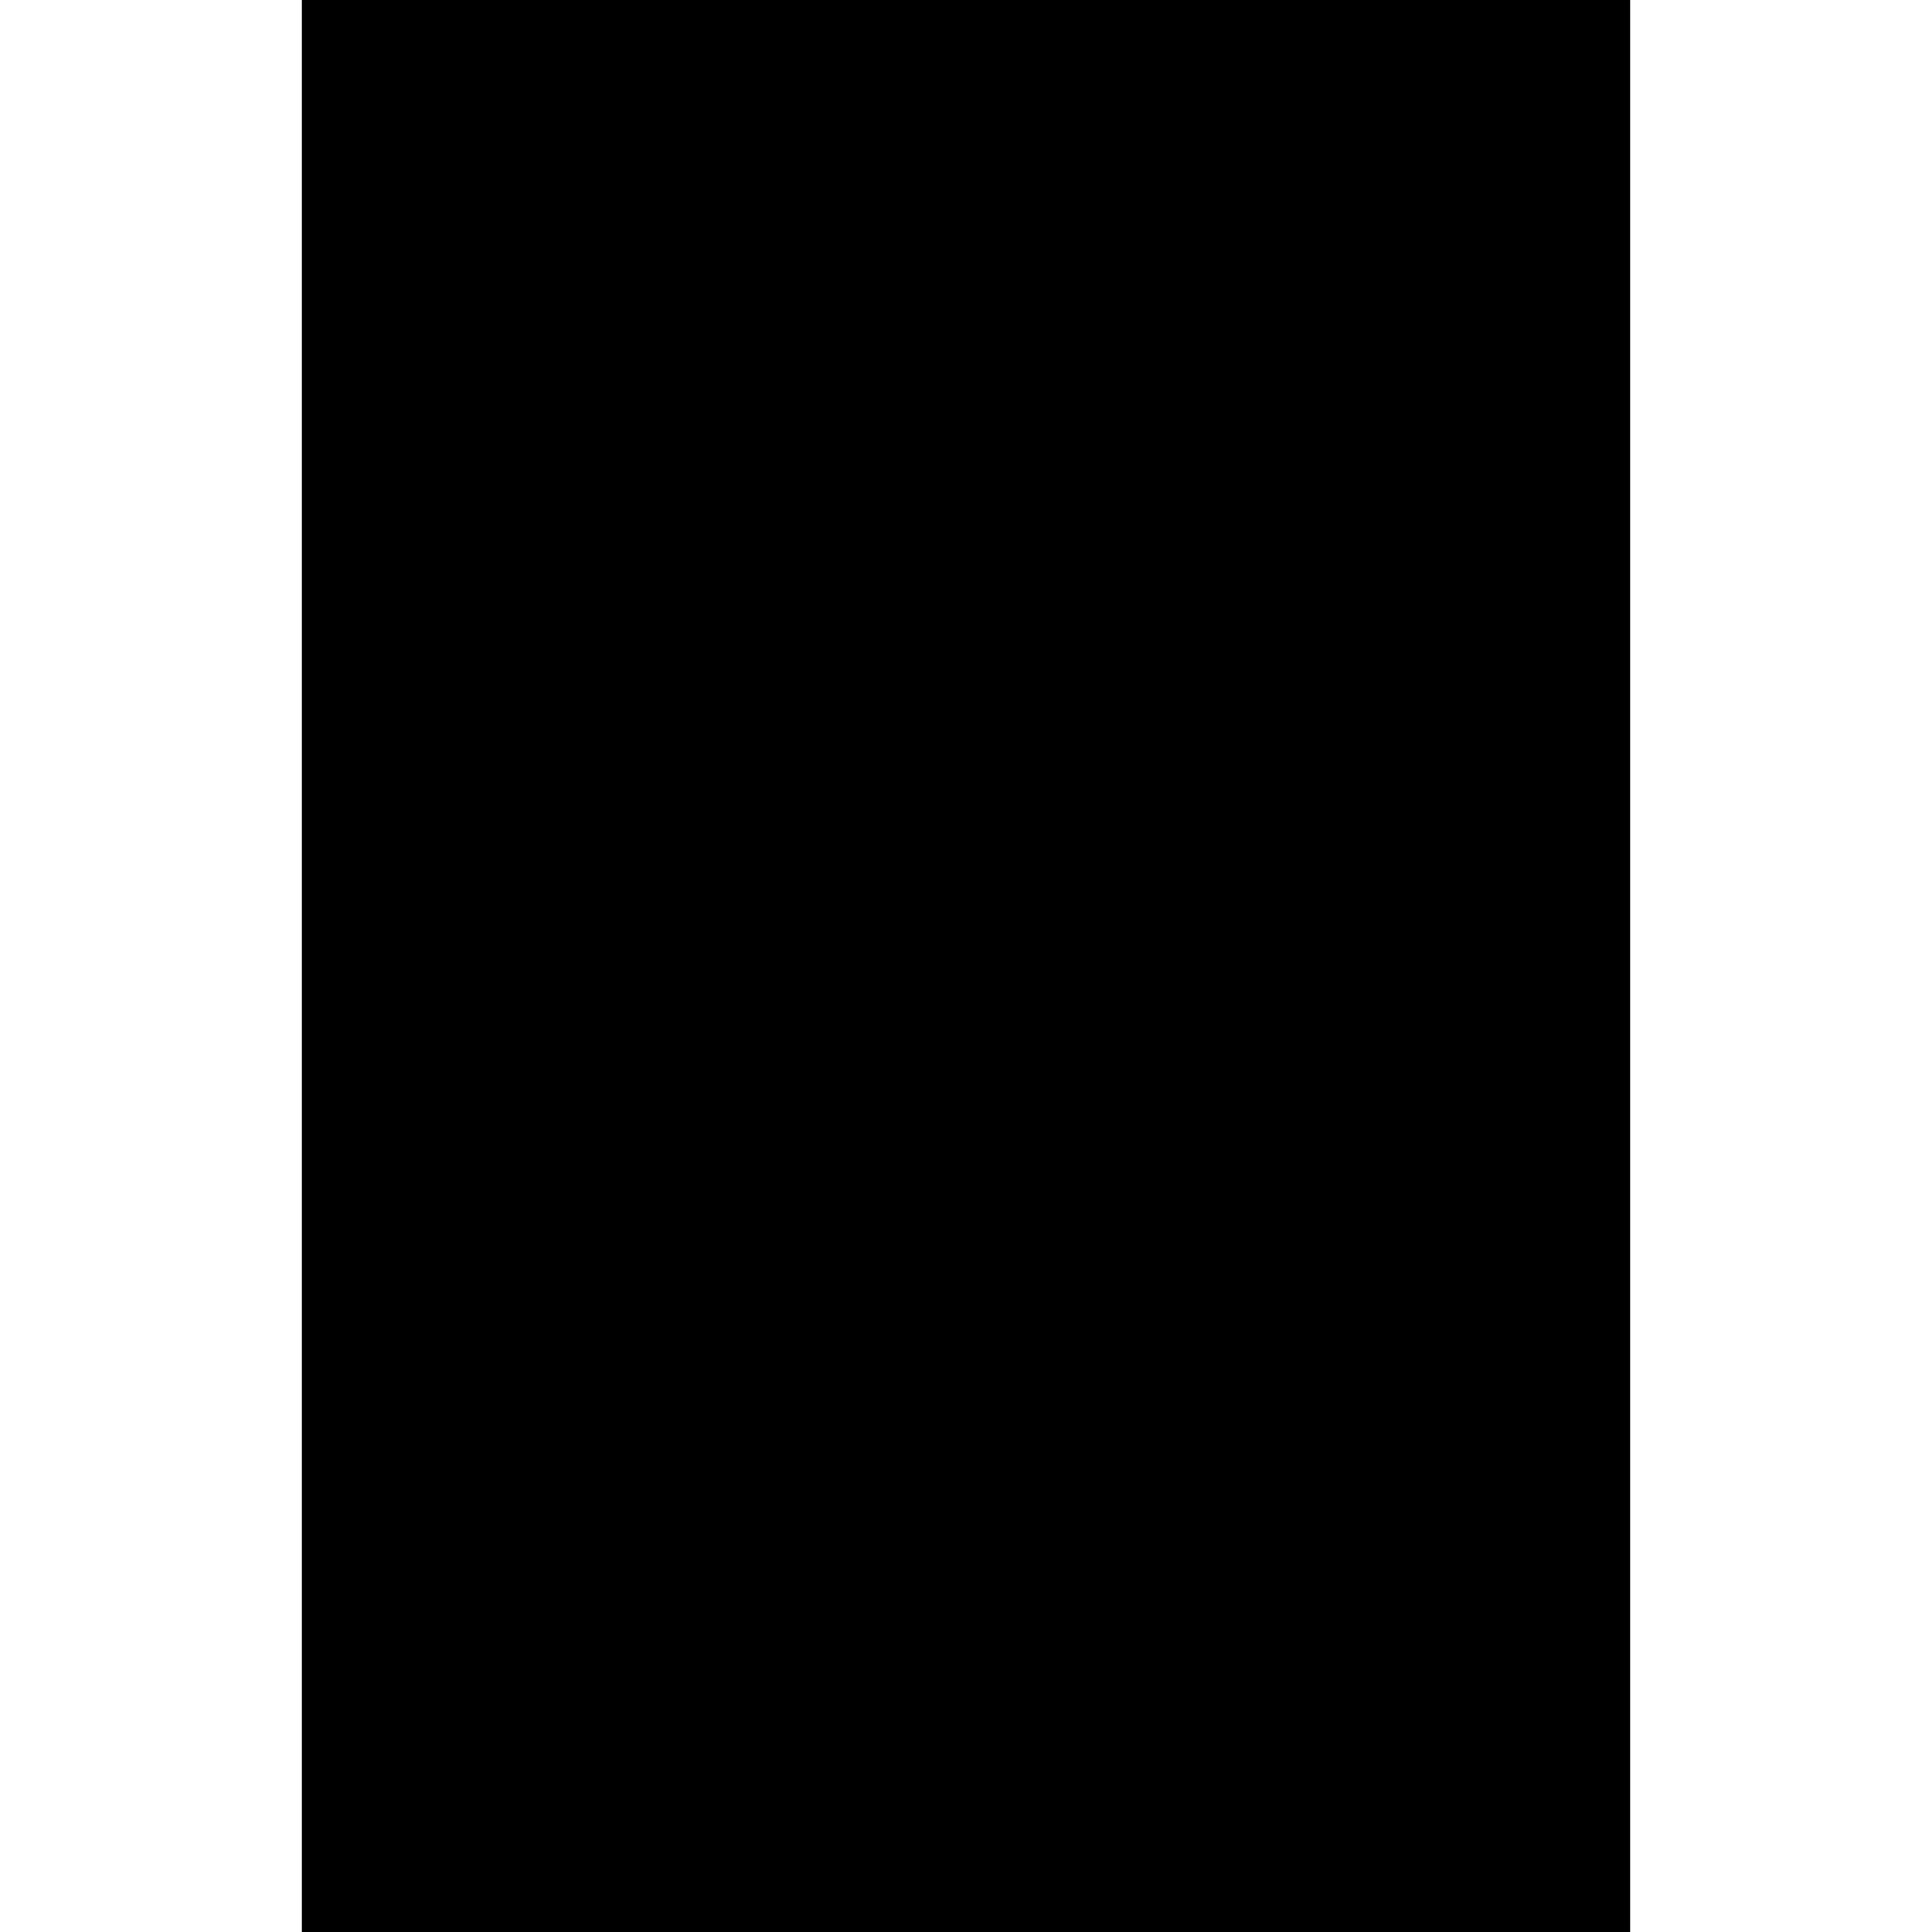
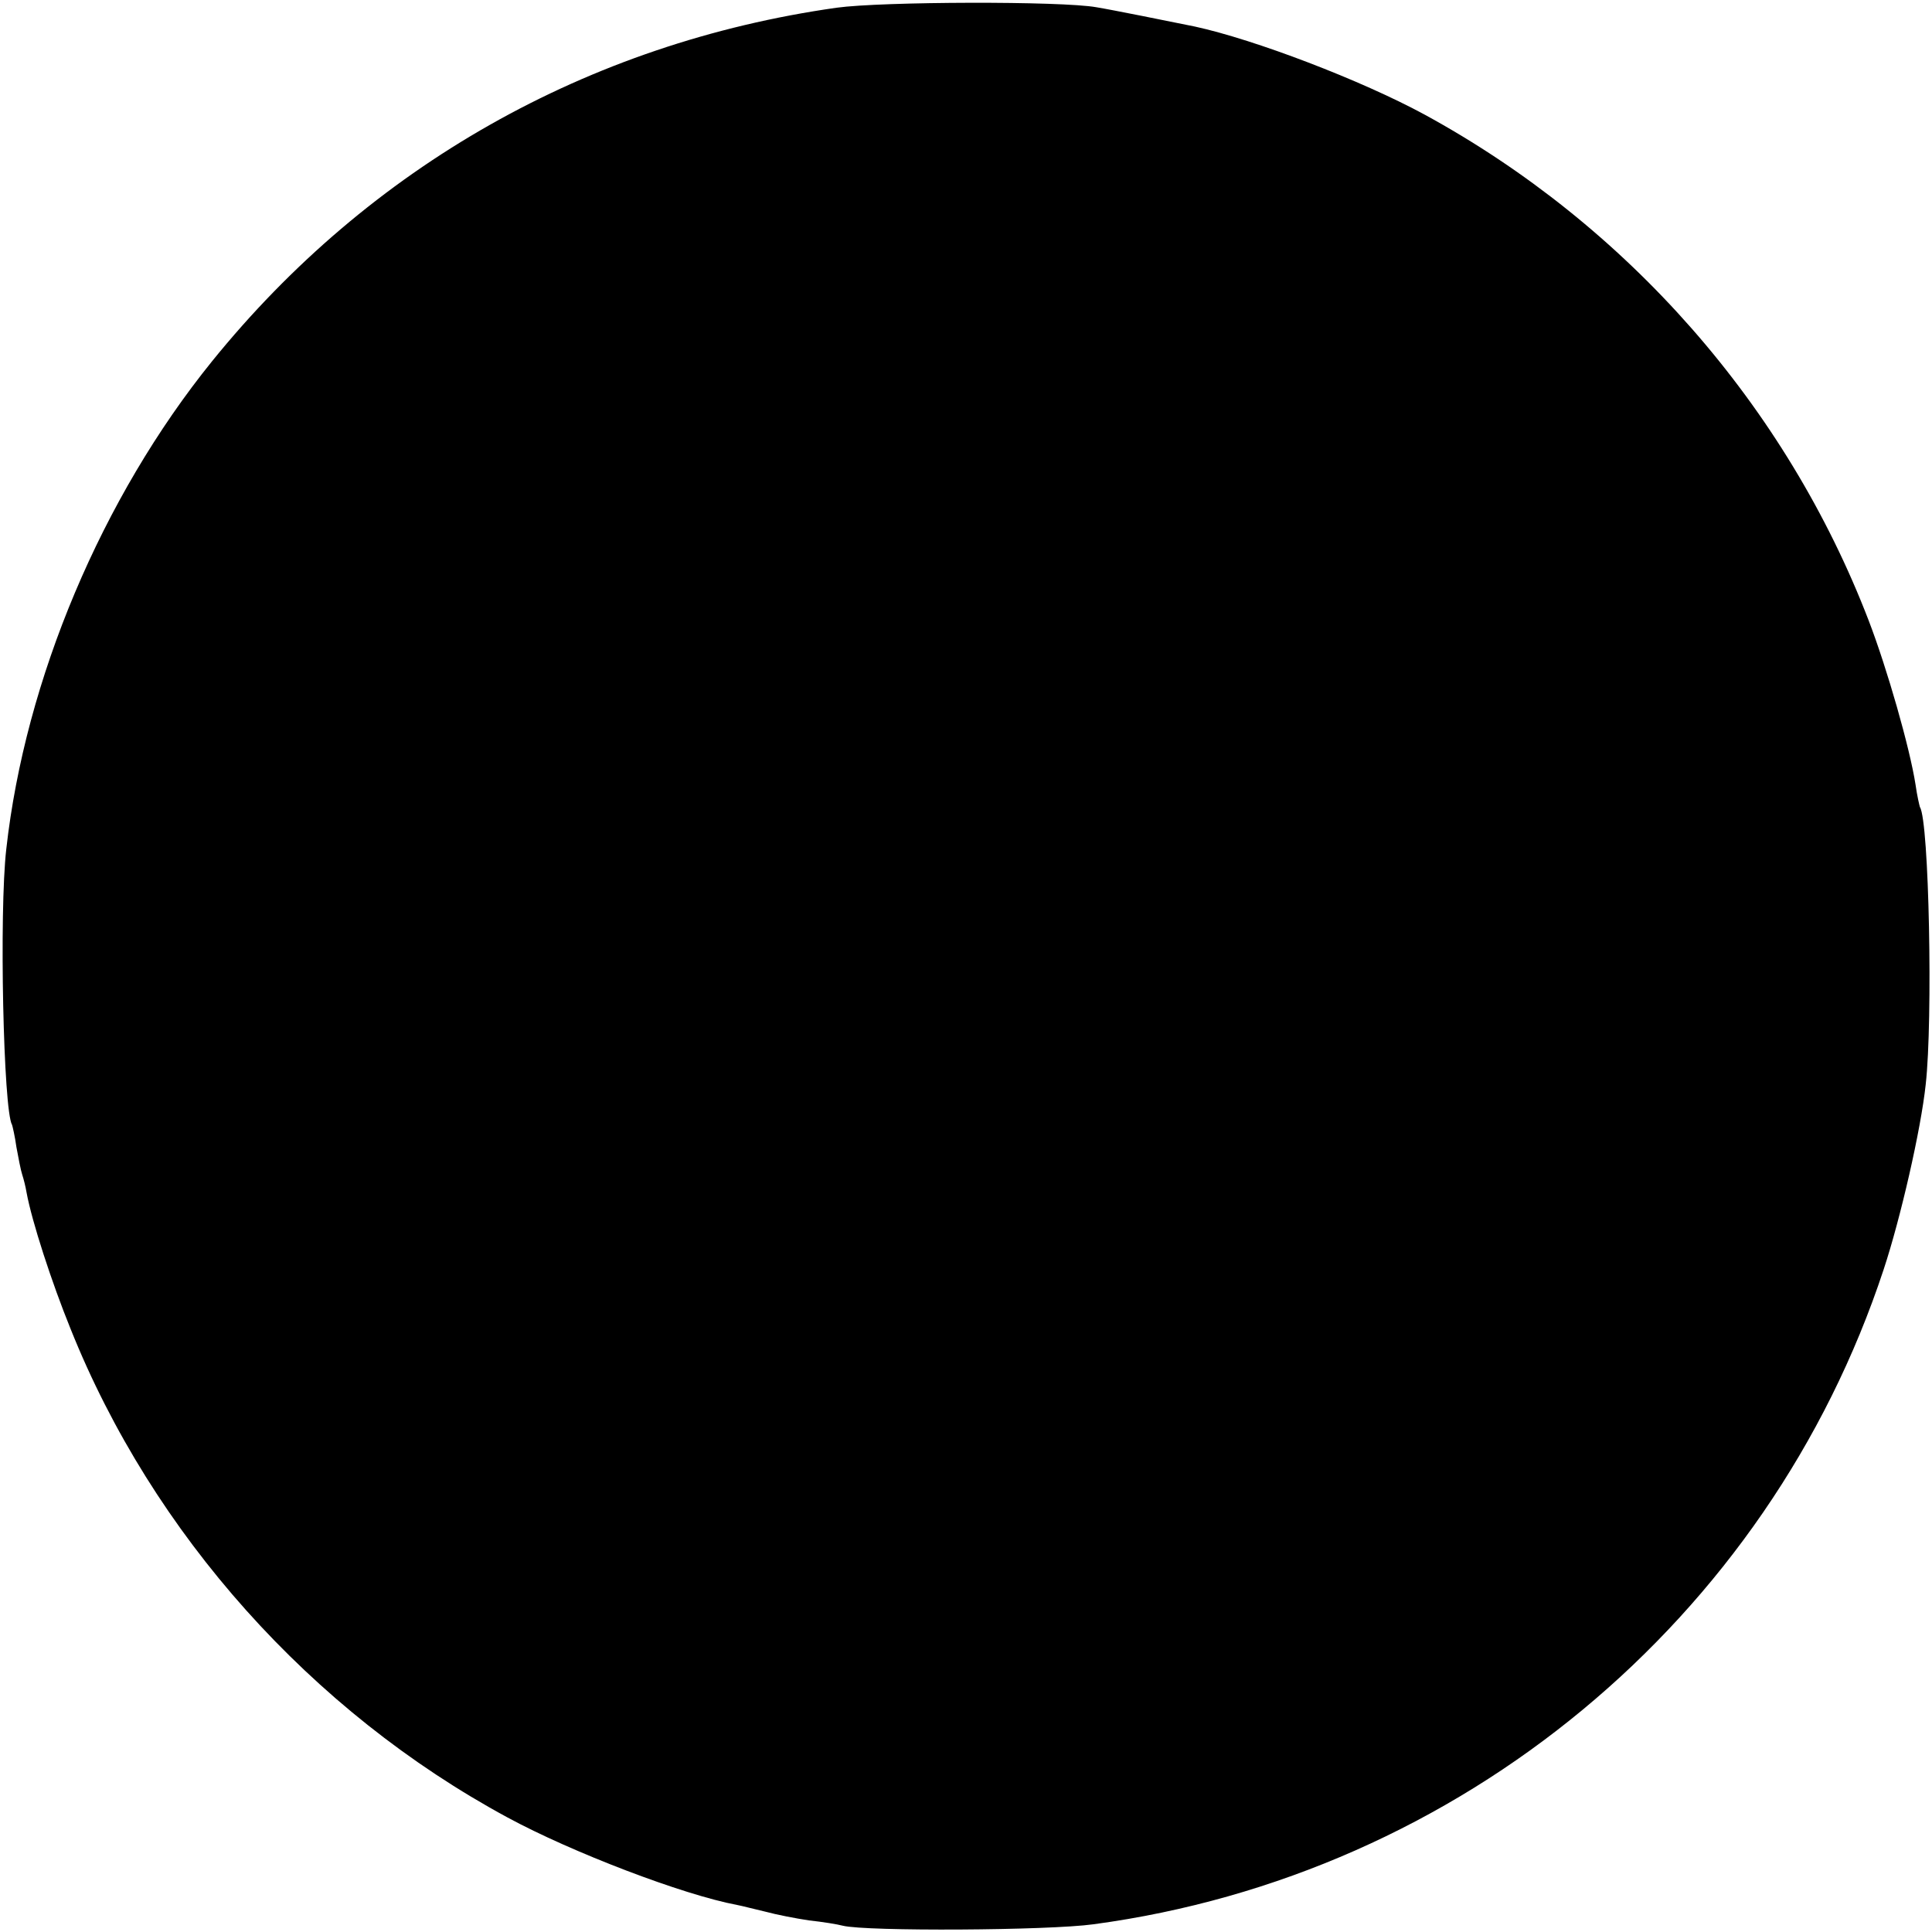
- <svg xmlns="http://www.w3.org/2000/svg" version="1.0" width="800pt" height="800pt" viewBox="0 0 800 800" preserveAspectRatio="xMidYMid meet">
-   <g transform="translate(0,800) scale(0.1,-0.1)" fill="#000000" stroke="none">
-     <path d="M1250 4000 l0 -4000 2750 0 2750 0 0 4000 0 4000 -2750 0 -2750 0 0 -4000z" />
+ <svg xmlns="http://www.w3.org/2000/svg" version="1.0" width="400pt" height="400pt" viewBox="0 0 400 400" preserveAspectRatio="xMidYMid meet">
+   <g transform="translate(0,400) scale(0.1,-0.1)" fill="#000000" stroke="none">
+     <path d="M1732 3984 c-515 -73 -967 -329 -1293 -732 -228 -282 -387 -659 -426 -1010 -15 -130 -6 -542 12 -571 1 -3 6 -24 9 -46 4 -22 9 -48 12 -57 3 -9 7 -25 9 -37 11 -60 52 -186 91 -282 170 -425 498 -792 905 -1012 133 -72 363 -160 475 -181 11 -2 37 -9 59 -14 22 -6 63 -14 90 -18 28 -3 59 -8 70 -11 49 -12 425 -10 519 3 759 102 1397 631 1636 1356 35 106 77 289 87 383 15 133 7 545 -12 574 -1 3 -6 24 -9 46 -12 77 -59 241 -97 340 -171 445 -500 819 -920 1048 -131 71 -351 155 -475 182 -54 11 -173 35 -204 40 -72 13 -444 12 -538 -1z" />
  </g>
</svg>
